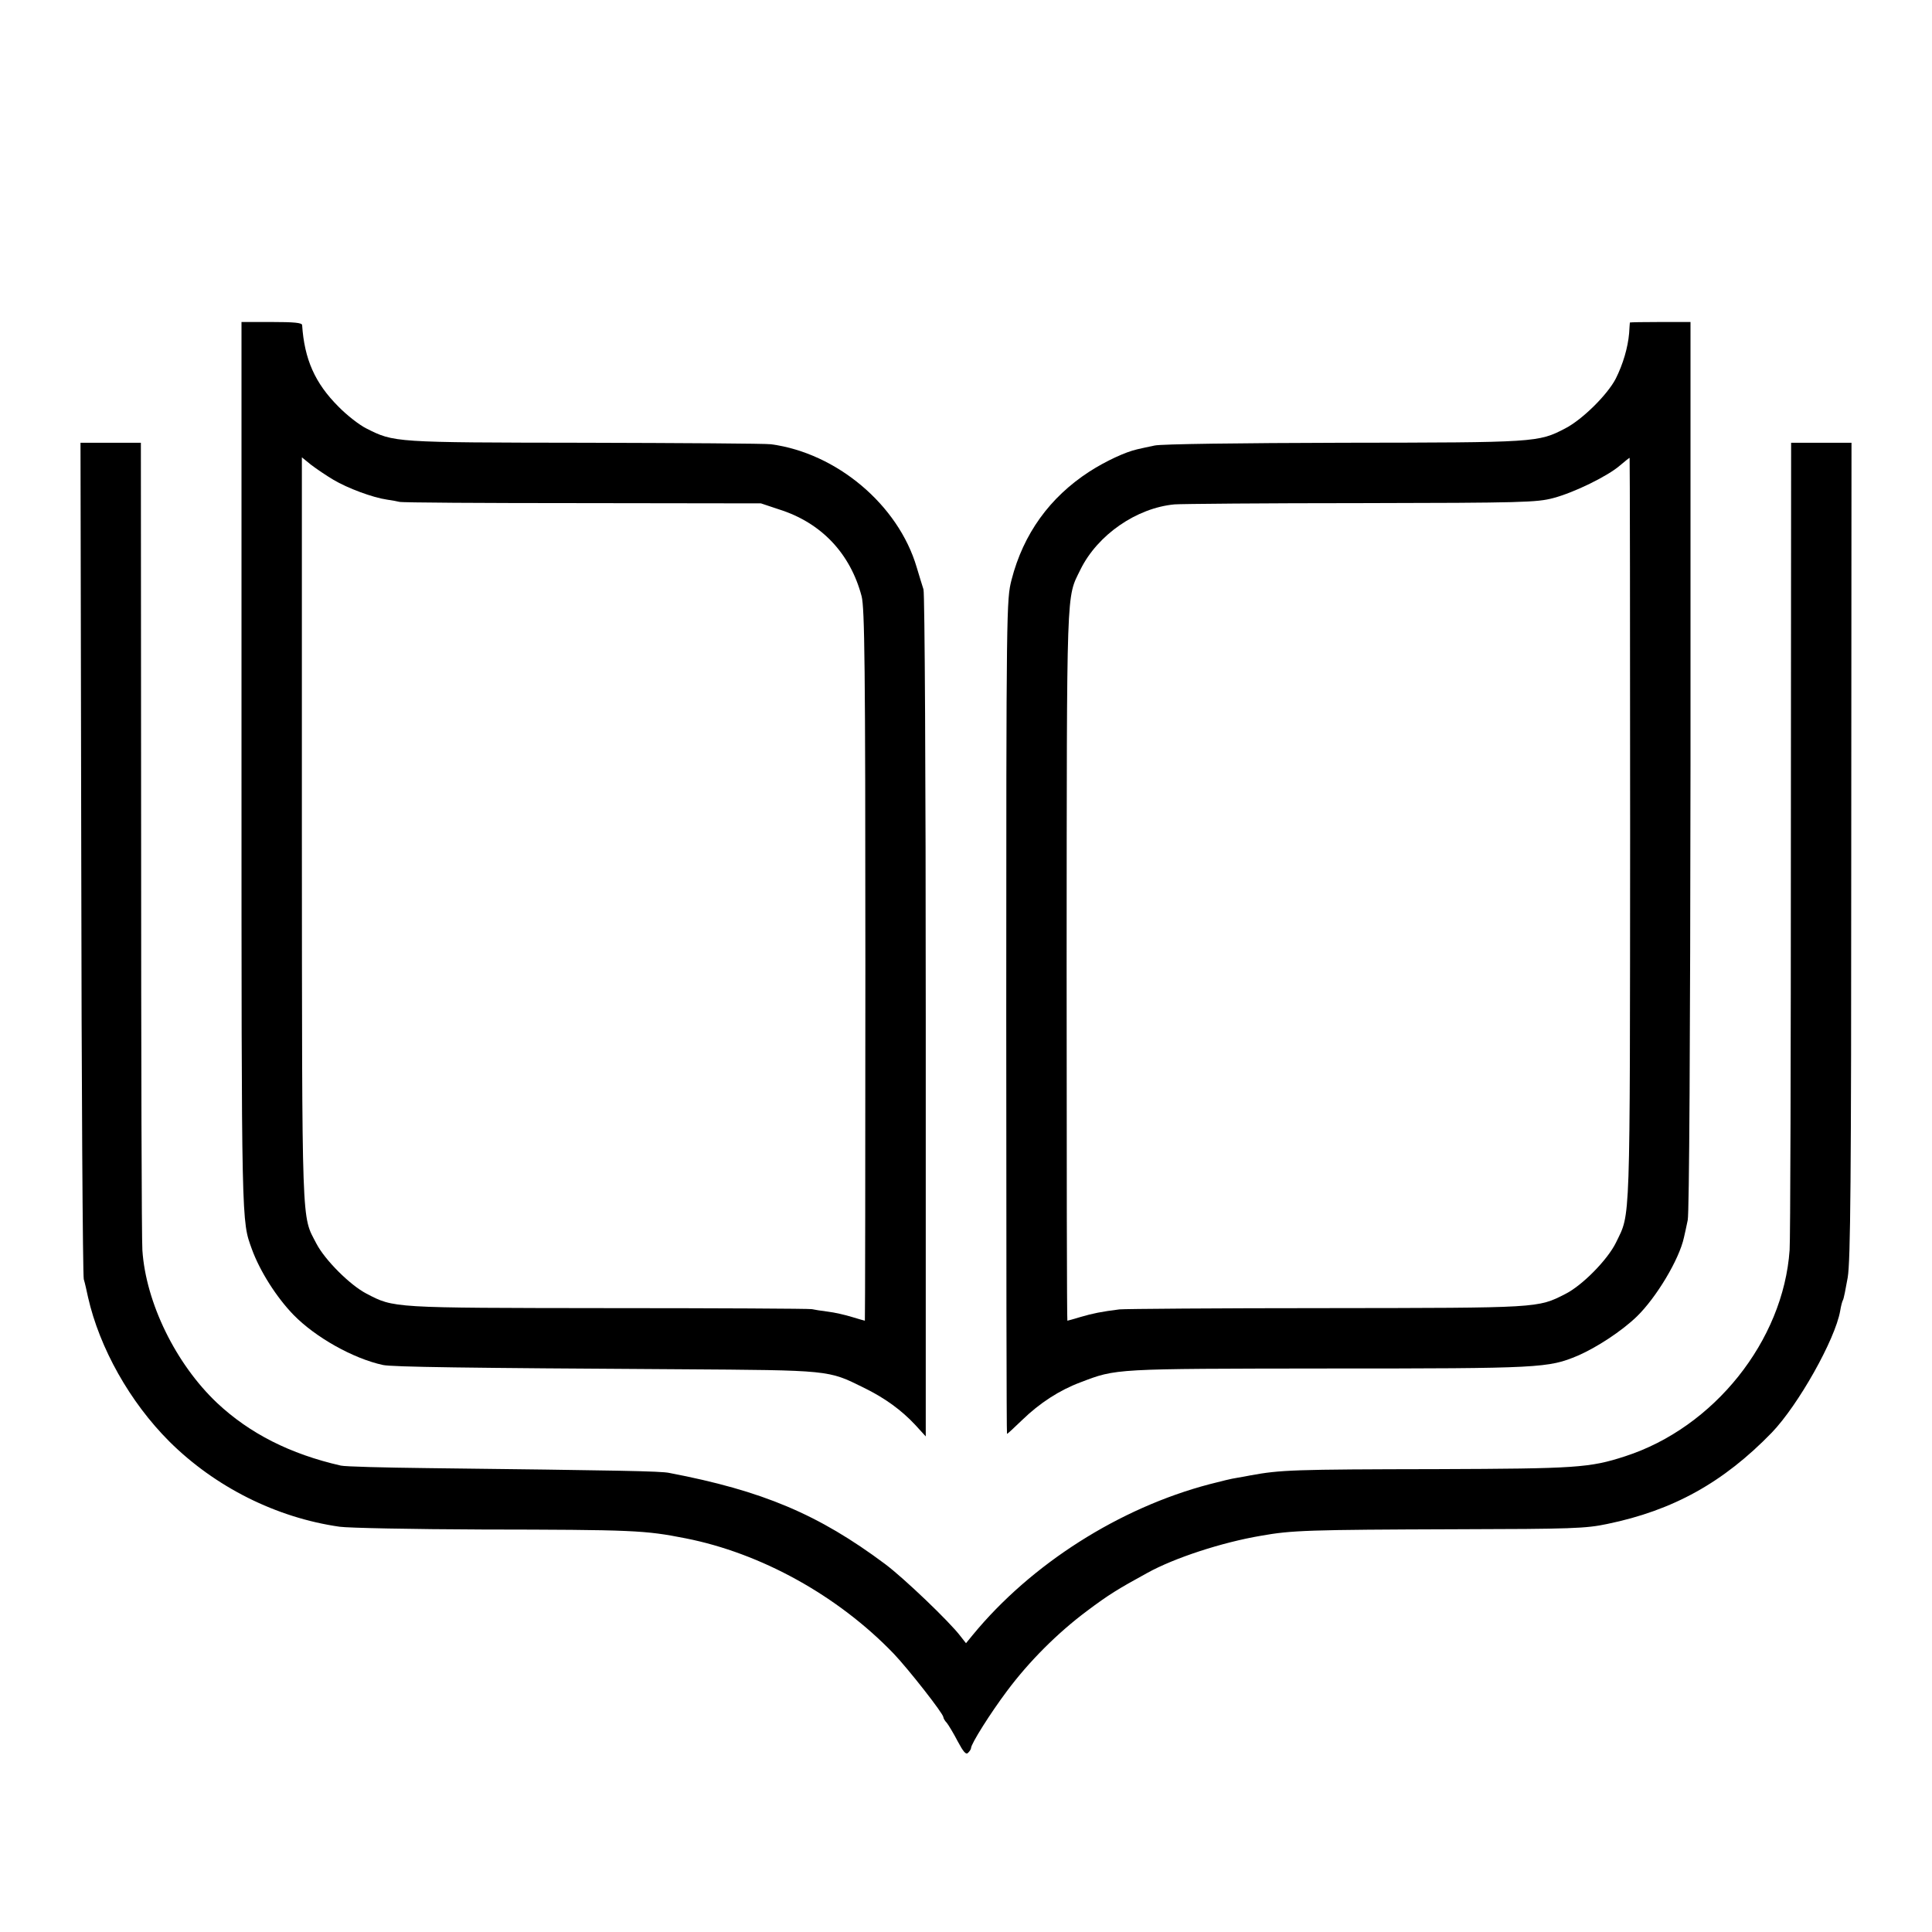
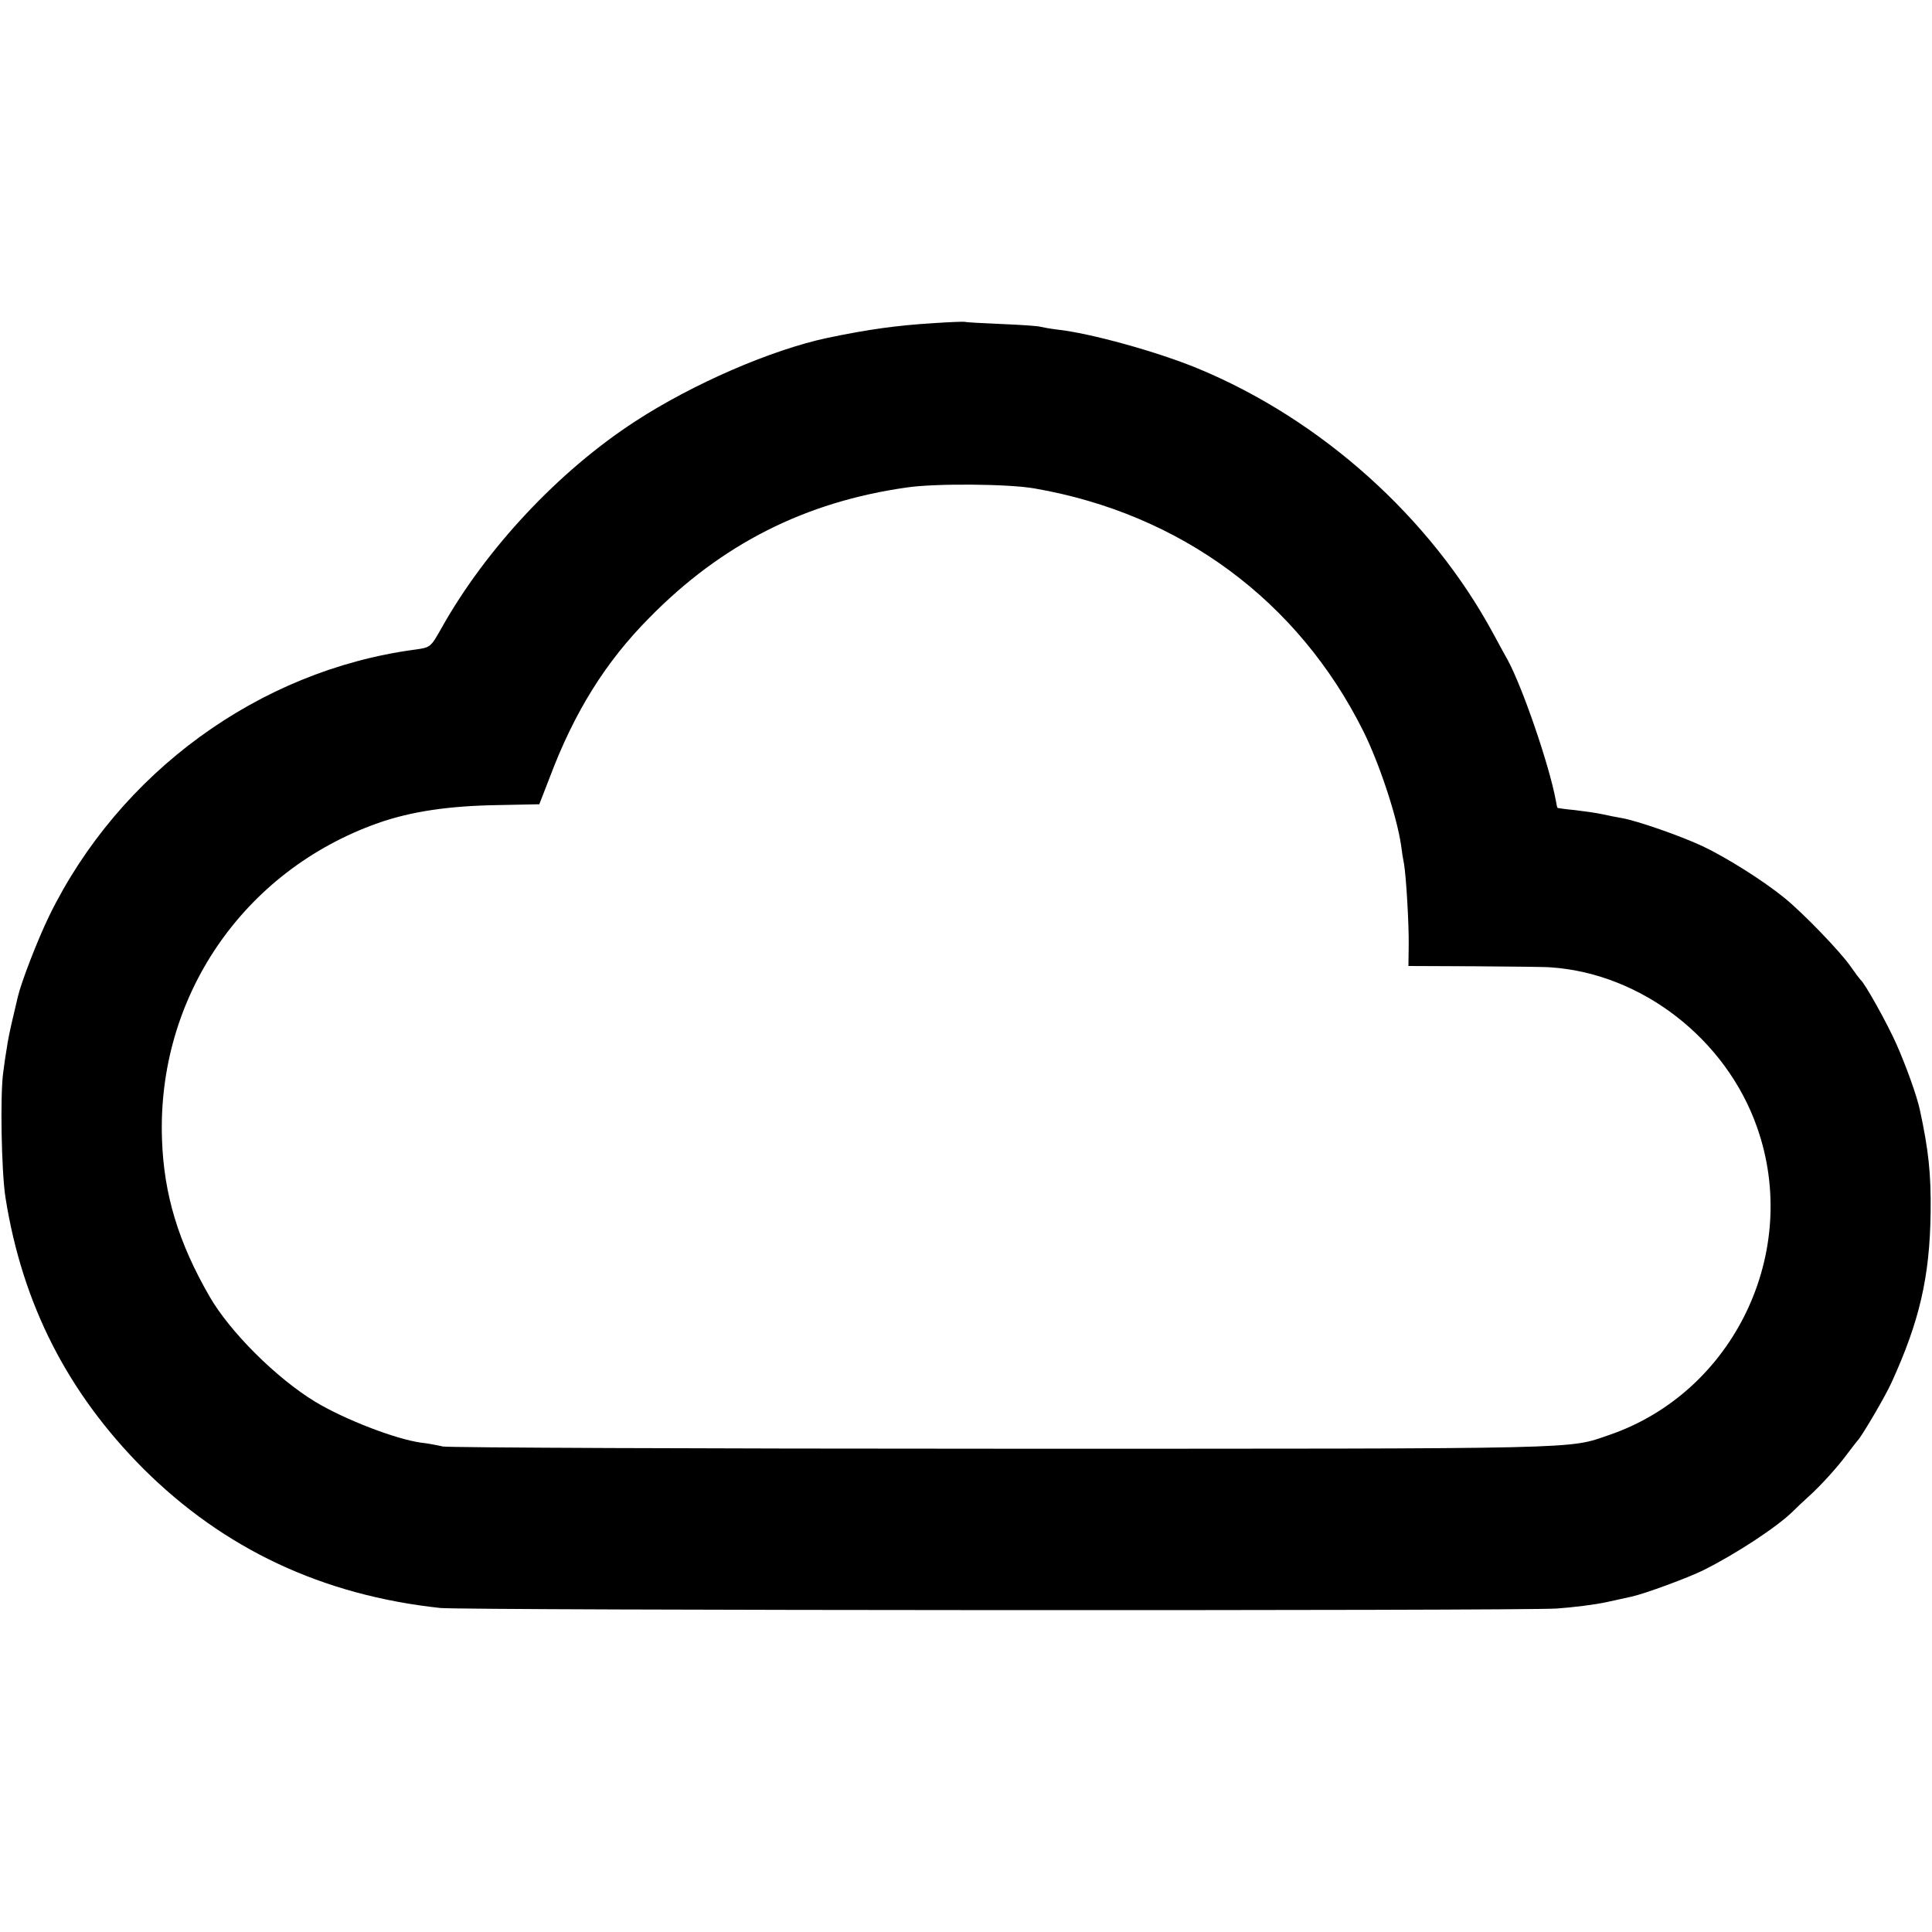
- <svg xmlns="http://www.w3.org/2000/svg" version="1.0" width="768pt" height="768pt" viewBox="0 0 768 768" preserveAspectRatio="xMidYMid meet">
-   <g transform="translate(0,768) scale(0.1,-0.1)" fill="#000000" stroke="none">
-     <path d="M960 4638 c0 -1851 0 -1808 41 -1923 32 -88 98 -192 166 -262 87 -89 236 -173 355 -199 36 -8 333 -12 1178 -17 604 -4 591 -3 733 -73 86 -42 151 -90 206 -149 l41 -45 0 1669 c0 962 -4 1681 -9 1698 -5 15 -17 55 -27 88 -73 248 -318 454 -579 489 -22 3 -355 5 -741 6 -760 1 -757 1 -868 57 -28 14 -78 53 -111 87 -93 93 -135 188 -144 324 -1 9 -32 12 -121 12 l-120 0 0 -1762z m365 1135 c57 -34 157 -71 213 -79 20 -3 43 -7 50 -9 7 -3 333 -5 725 -5 l712 -1 72 -24 c168 -53 283 -175 328 -345 12 -47 15 -269 15 -1467 0 -777 -1 -1413 -2 -1413 -2 0 -25 7 -52 15 -26 8 -69 18 -95 21 -25 3 -55 8 -65 10 -11 2 -376 4 -811 4 -861 1 -848 0 -959 58 -65 34 -164 133 -198 198 -60 116 -57 32 -58 1647 l0 1479 37 -30 c21 -16 61 -43 88 -59z" />
-     <path d="M6479 6398 c0 -2 -2 -21 -3 -43 -5 -57 -24 -122 -53 -180 -33 -64 -133 -163 -201 -198 -107 -56 -116 -56 -882 -57 -410 -1 -724 -5 -750 -11 -25 -5 -56 -12 -69 -15 -46 -10 -126 -47 -191 -89 -157 -102 -262 -247 -309 -430 -20 -79 -21 -99 -21 -1737 0 -912 1 -1658 3 -1658 2 0 29 25 60 55 70 68 149 119 232 150 144 55 129 54 983 55 848 0 877 2 994 51 74 32 174 97 235 156 77 75 168 226 187 314 3 13 10 44 15 69 6 28 10 711 11 1808 l0 1762 -120 0 c-66 0 -120 -1 -121 -2z m1 -2016 c-1 -1605 2 -1520 -56 -1641 -33 -68 -134 -171 -202 -205 -110 -56 -100 -55 -951 -56 -432 0 -802 -3 -821 -5 -72 -9 -106 -16 -154 -30 -27 -8 -51 -15 -53 -15 -2 0 -3 636 -3 1413 1 1531 -2 1456 55 1573 68 138 223 245 374 259 25 2 359 5 741 5 643 1 700 3 764 20 84 22 218 88 266 130 19 16 36 30 38 30 1 0 2 -665 2 -1478z" />
-     <path d="M323 4273 c1 -907 6 -1661 10 -1678 5 -16 12 -49 17 -72 46 -202 166 -416 323 -573 182 -181 425 -303 677 -339 36 -5 290 -10 565 -11 604 -1 648 -3 810 -35 300 -59 606 -228 828 -459 58 -61 197 -238 197 -252 0 -4 6 -15 14 -23 7 -9 27 -42 43 -73 23 -43 33 -54 41 -46 7 7 12 15 12 19 0 17 77 139 143 227 88 118 201 231 319 319 84 63 121 86 238 150 108 60 298 122 452 148 123 22 187 24 778 26 458 1 514 3 599 21 262 54 462 165 654 363 105 109 252 370 272 484 3 19 8 38 11 43 3 4 11 45 19 90 11 68 14 378 14 1701 l1 1617 -120 0 -120 0 -1 -1572 c0 -865 -2 -1602 -5 -1637 -25 -361 -301 -706 -654 -820 -141 -46 -196 -49 -745 -51 -576 -1 -625 -3 -745 -25 -14 -3 -38 -7 -55 -10 -16 -2 -65 -14 -107 -25 -358 -94 -709 -317 -941 -599 l-27 -33 -22 28 c-43 57 -225 231 -300 287 -264 197 -486 291 -858 362 -33 7 -195 10 -960 19 -173 2 -328 6 -345 10 -202 46 -363 128 -492 249 -164 155 -283 398 -297 607 -3 36 -5 773 -5 1638 l-1 1572 -120 0 -120 0 3 -1647z" />
+ <svg xmlns="http://www.w3.org/2000/svg" version="1.0" width="700pt" height="700pt" viewBox="0 0 700 700" preserveAspectRatio="xMidYMid meet">
+   <g transform="translate(0,700) scale(0.1,-0.1)" fill="#000000" stroke="none">
+     <path d="M3380 5829 c-130 -8 -232 -22 -381 -53 -203 -43 -488 -166 -698 -303 -277 -180 -540 -461 -701 -748 -40 -71 -40 -71 -99 -79 -563 -76 -1069 -445 -1323 -965 -43 -89 -100 -237 -113 -291 -2 -8 -11 -46 -20 -85 -9 -38 -18 -83 -20 -100 -3 -16 -9 -56 -13 -88 -12 -79 -7 -364 8 -457 61 -385 225 -706 499 -981 292 -291 649 -459 1076 -505 81 -9 3912 -11 4045 -2 58 4 139 14 180 23 41 9 82 18 91 20 47 10 207 69 261 96 120 60 267 157 324 213 12 12 36 35 55 52 47 42 109 111 144 159 17 22 32 42 35 45 14 13 101 161 123 210 102 223 139 384 142 617 2 140 -8 229 -39 372 -11 51 -50 159 -84 236 -33 75 -116 224 -131 235 -3 3 -19 24 -35 47 -35 52 -174 196 -241 250 -76 62 -211 147 -296 187 -79 37 -236 92 -293 102 -17 3 -49 9 -71 14 -22 5 -67 11 -100 15 -33 3 -60 7 -62 8 -1 1 -4 14 -6 27 -24 129 -121 411 -175 510 -5 8 -28 51 -52 95 -227 420 -623 775 -1070 960 -148 61 -390 128 -510 141 -25 3 -52 8 -60 10 -8 3 -71 7 -140 10 -69 3 -129 6 -135 8 -5 1 -57 -1 -115 -5z m370 -599 c528 -92 953 -406 1189 -878 57 -114 121 -306 137 -412 3 -25 8 -56 11 -70 8 -47 18 -219 17 -295 l-1 -75 241 -1 c133 -1 257 -2 276 -4 329 -23 634 -260 746 -579 160 -452 -84 -960 -535 -1115 -152 -52 -60 -50 -2196 -50 -1110 0 -2008 4 -2030 8 -22 5 -58 12 -80 14 -92 13 -274 83 -381 147 -141 85 -311 254 -385 383 -113 196 -165 369 -172 567 -19 517 294 975 783 1148 120 42 255 62 432 65 l152 3 38 98 c89 236 202 418 361 578 262 267 565 420 934 472 103 15 369 13 463 -4z" />
  </g>
</svg>
